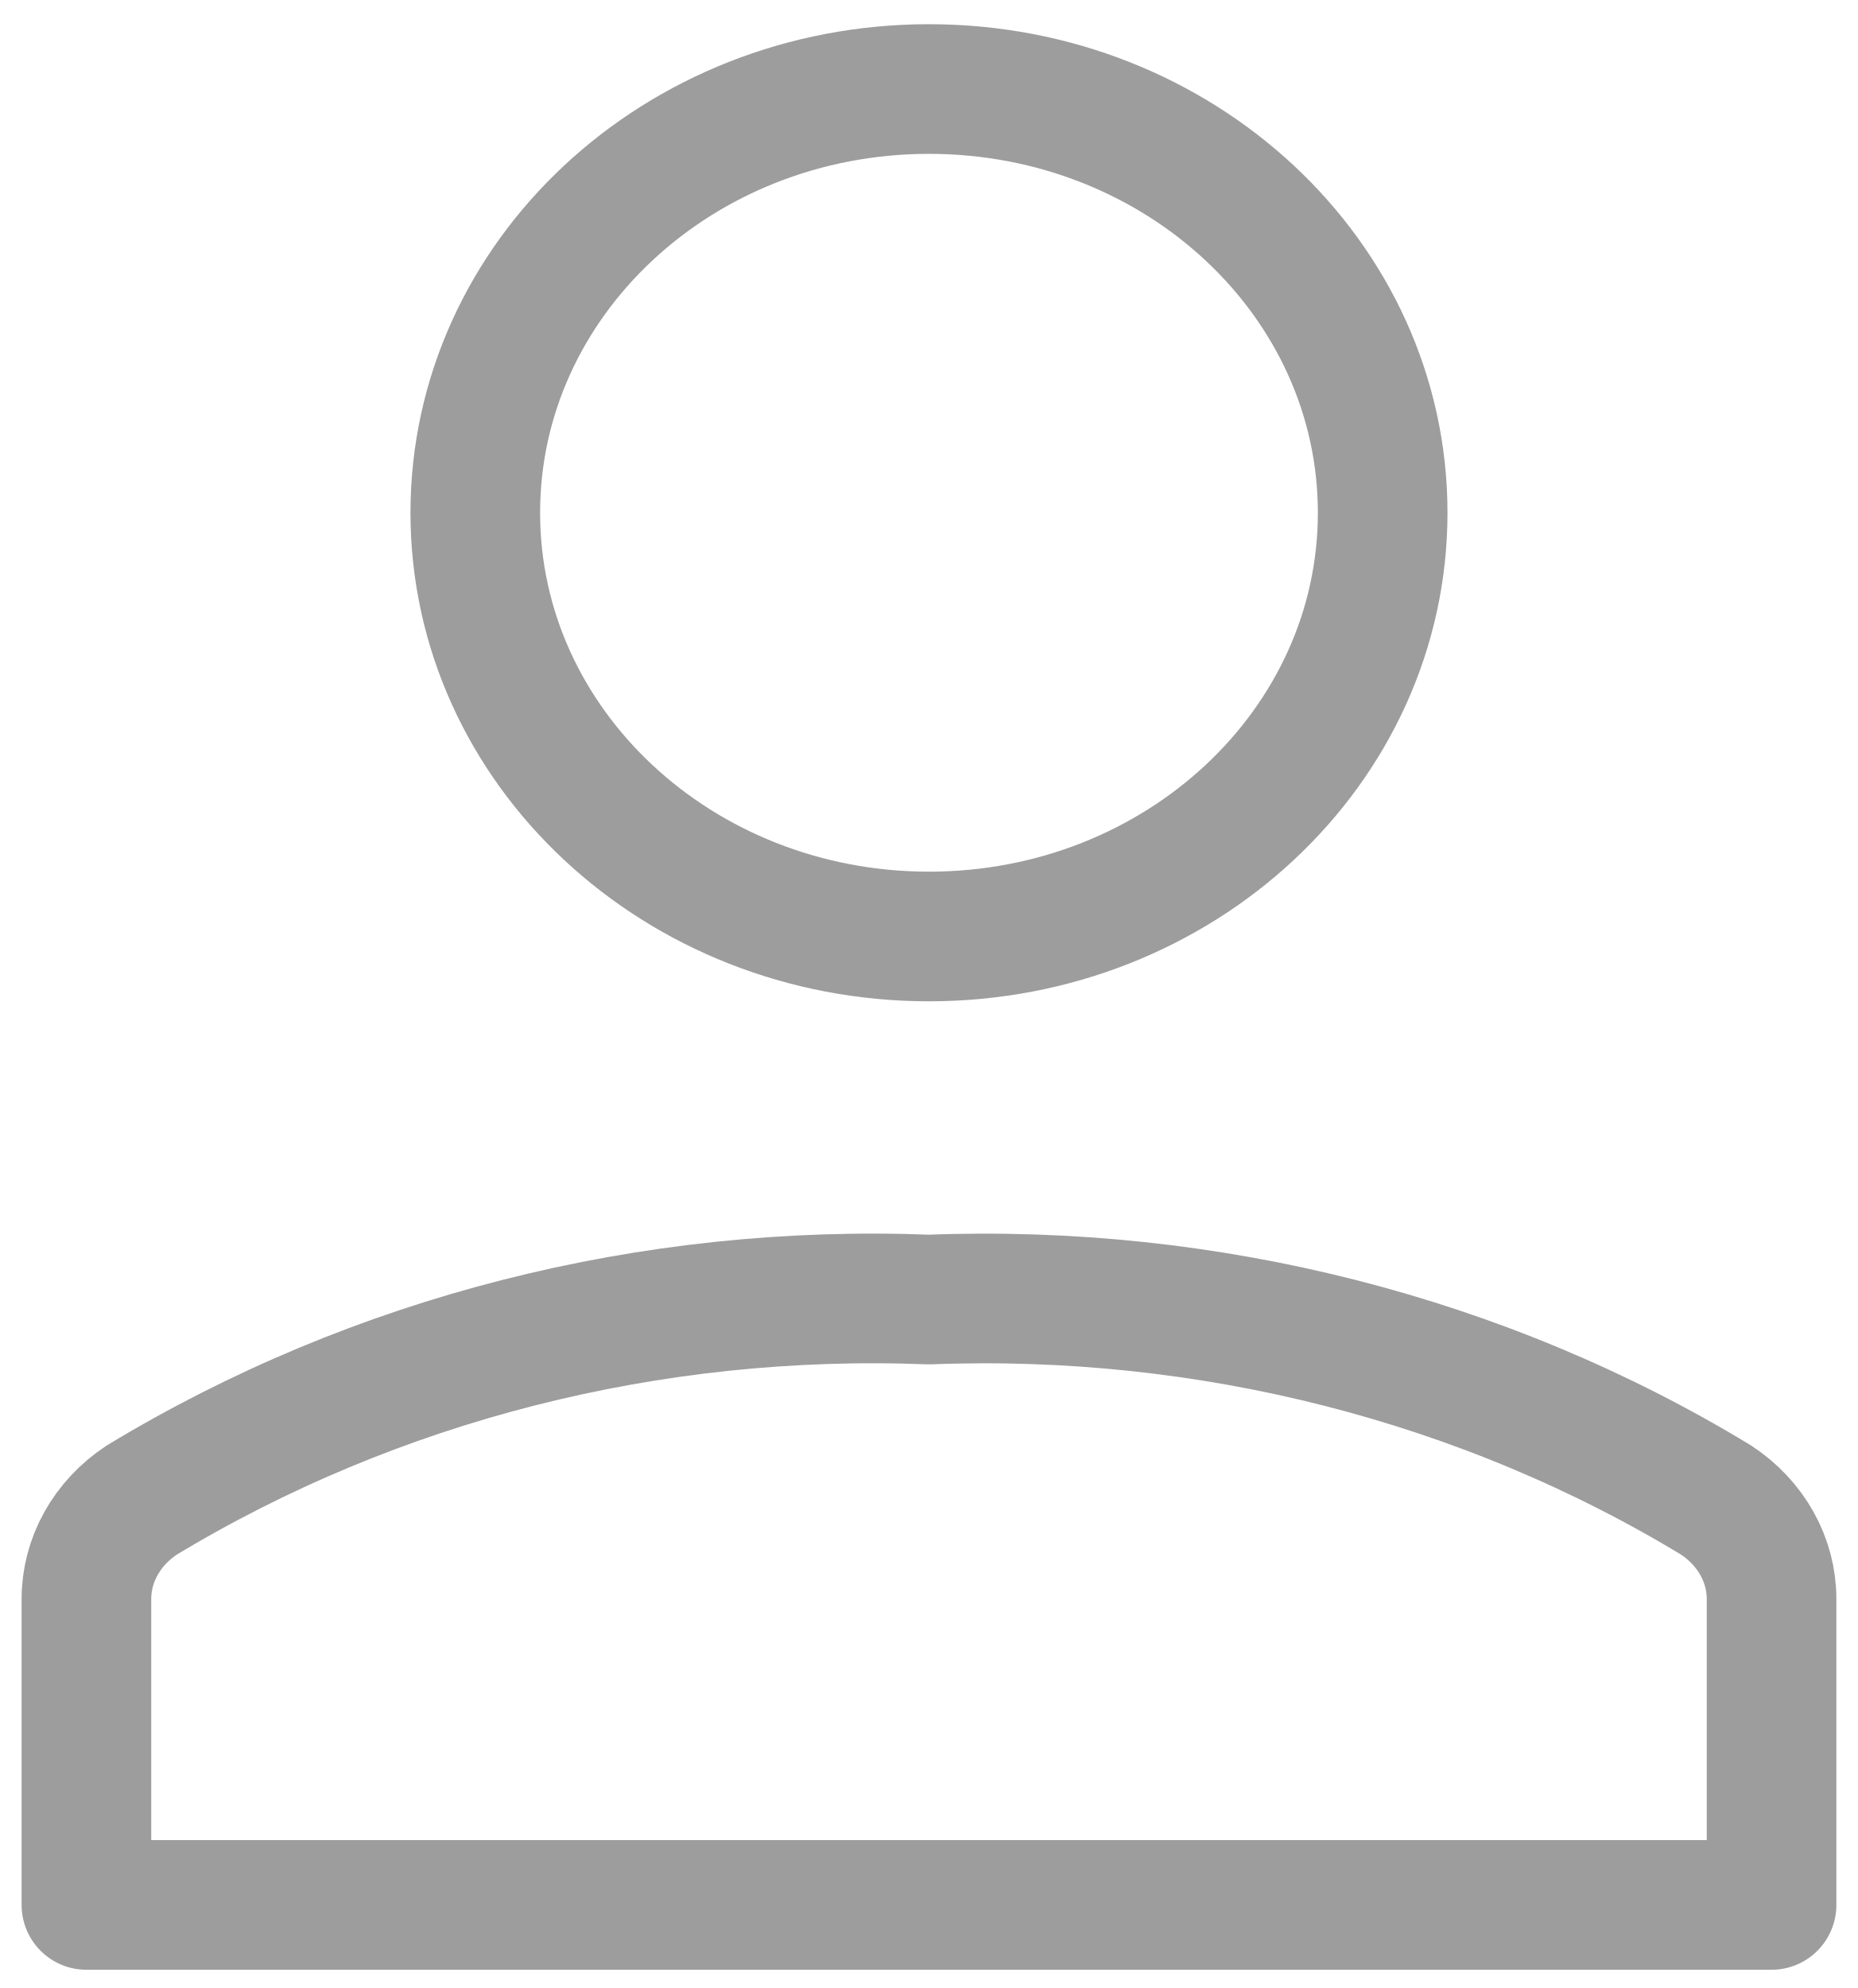
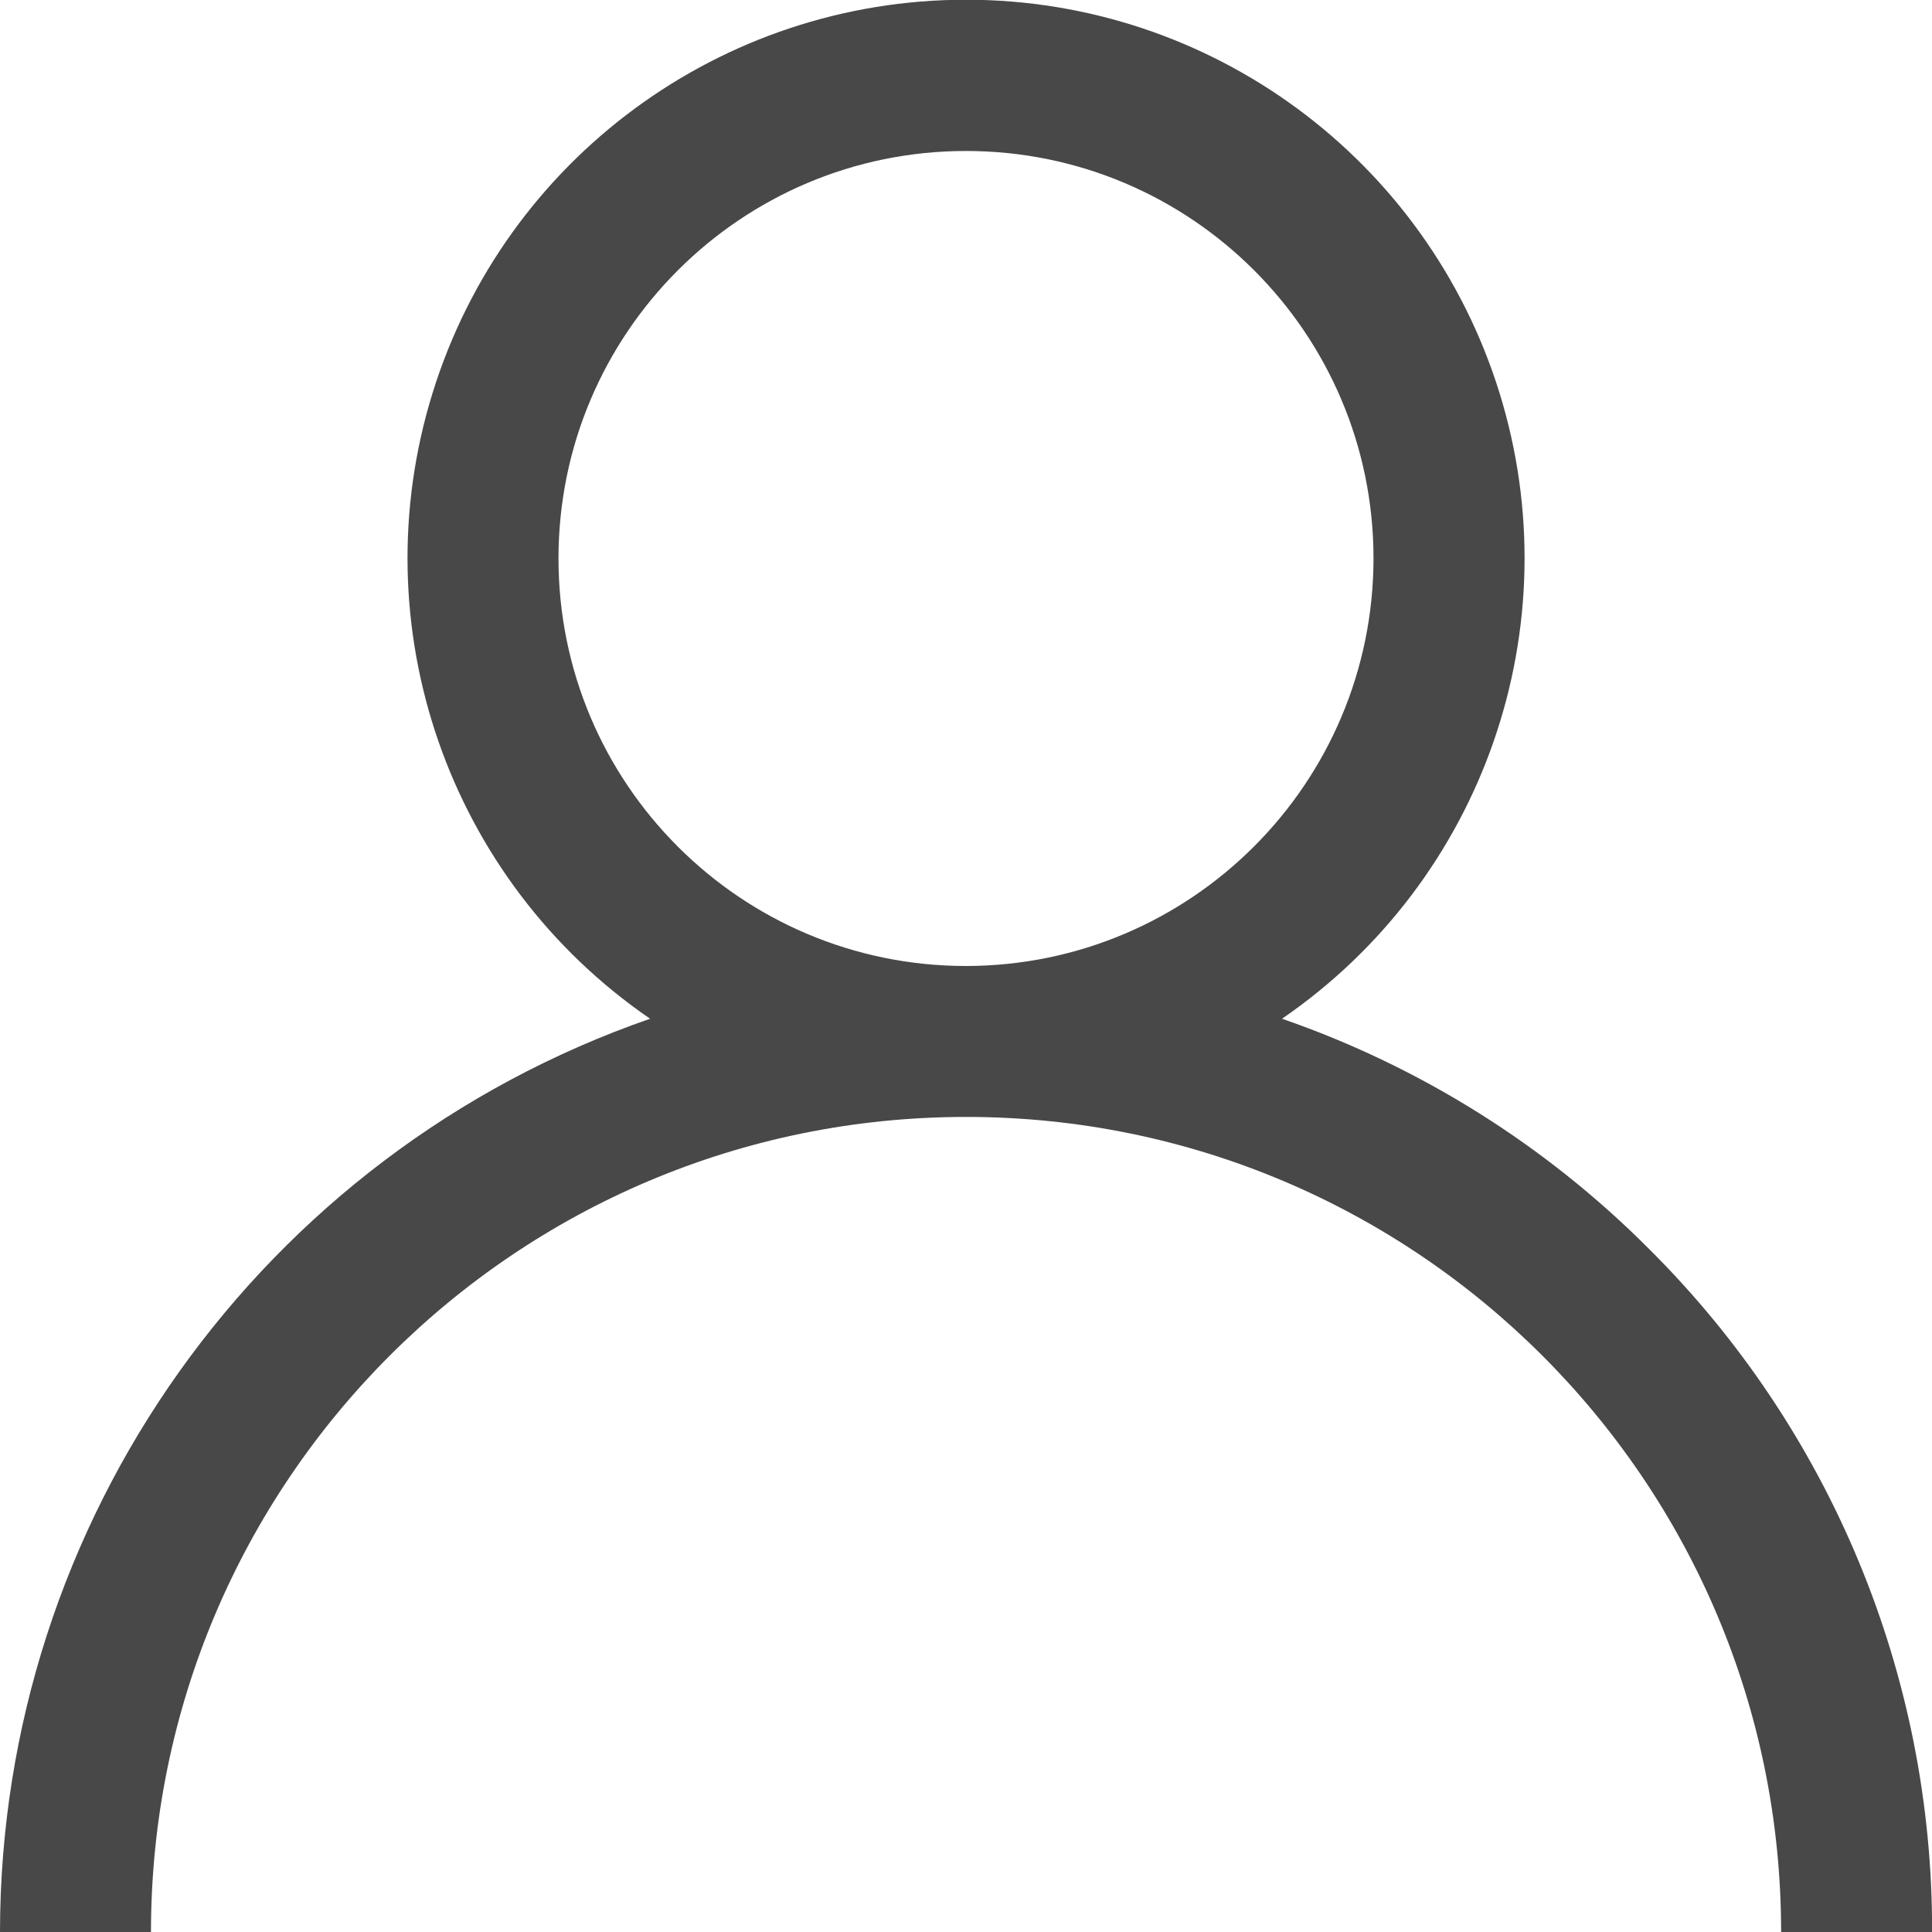
- <svg xmlns="http://www.w3.org/2000/svg" width="43" height="46" viewBox="0 0 43 46" fill="none">
-   <path d="M41 37.008C41.002 36.56 40.887 36.119 40.665 35.72C40.443 35.321 40.12 34.976 39.722 34.713C34.341 31.447 27.961 29.821 21.5 30.07C15.058 29.817 8.69 31.438 3.278 34.711C2.88 34.974 2.557 35.319 2.335 35.719C2.113 36.118 1.998 36.56 2 37.008V44.078H41V37.008Z" stroke="#9D9D9D" stroke-width="3" stroke-linecap="round" stroke-linejoin="round" />
-   <path d="M21.5 21.669C27.3 21.669 32 17.28 32 11.865C32 6.449 27.3 2.06 21.5 2.06C15.7 2.06 11 6.449 11 11.865C11 17.28 15.7 21.669 21.5 21.669Z" stroke="#9D9D9D" stroke-width="3" stroke-linecap="round" stroke-linejoin="round" />
+ <svg xmlns="http://www.w3.org/2000/svg" id="user" width="20.334" height="20.334" viewBox="0 0 20.334 20.334">
+   <g id="Group_1317" data-name="Group 1317">
+     <path id="Path_2760" data-name="Path 2760" d="M17.356,13.145a10.128,10.128,0,0,0-3.863-2.423,5.878,5.878,0,1,0-6.651,0A10.183,10.183,0,0,0,0,20.334H1.589a8.578,8.578,0,1,1,17.157,0h1.589A10.1,10.1,0,0,0,17.356,13.145Zm-7.189-2.978a4.289,4.289,0,1,1,4.289-4.289A4.294,4.294,0,0,1,10.167,10.167Z" transform="translate(0)" fill="#484848" />
+   </g>
</svg>
